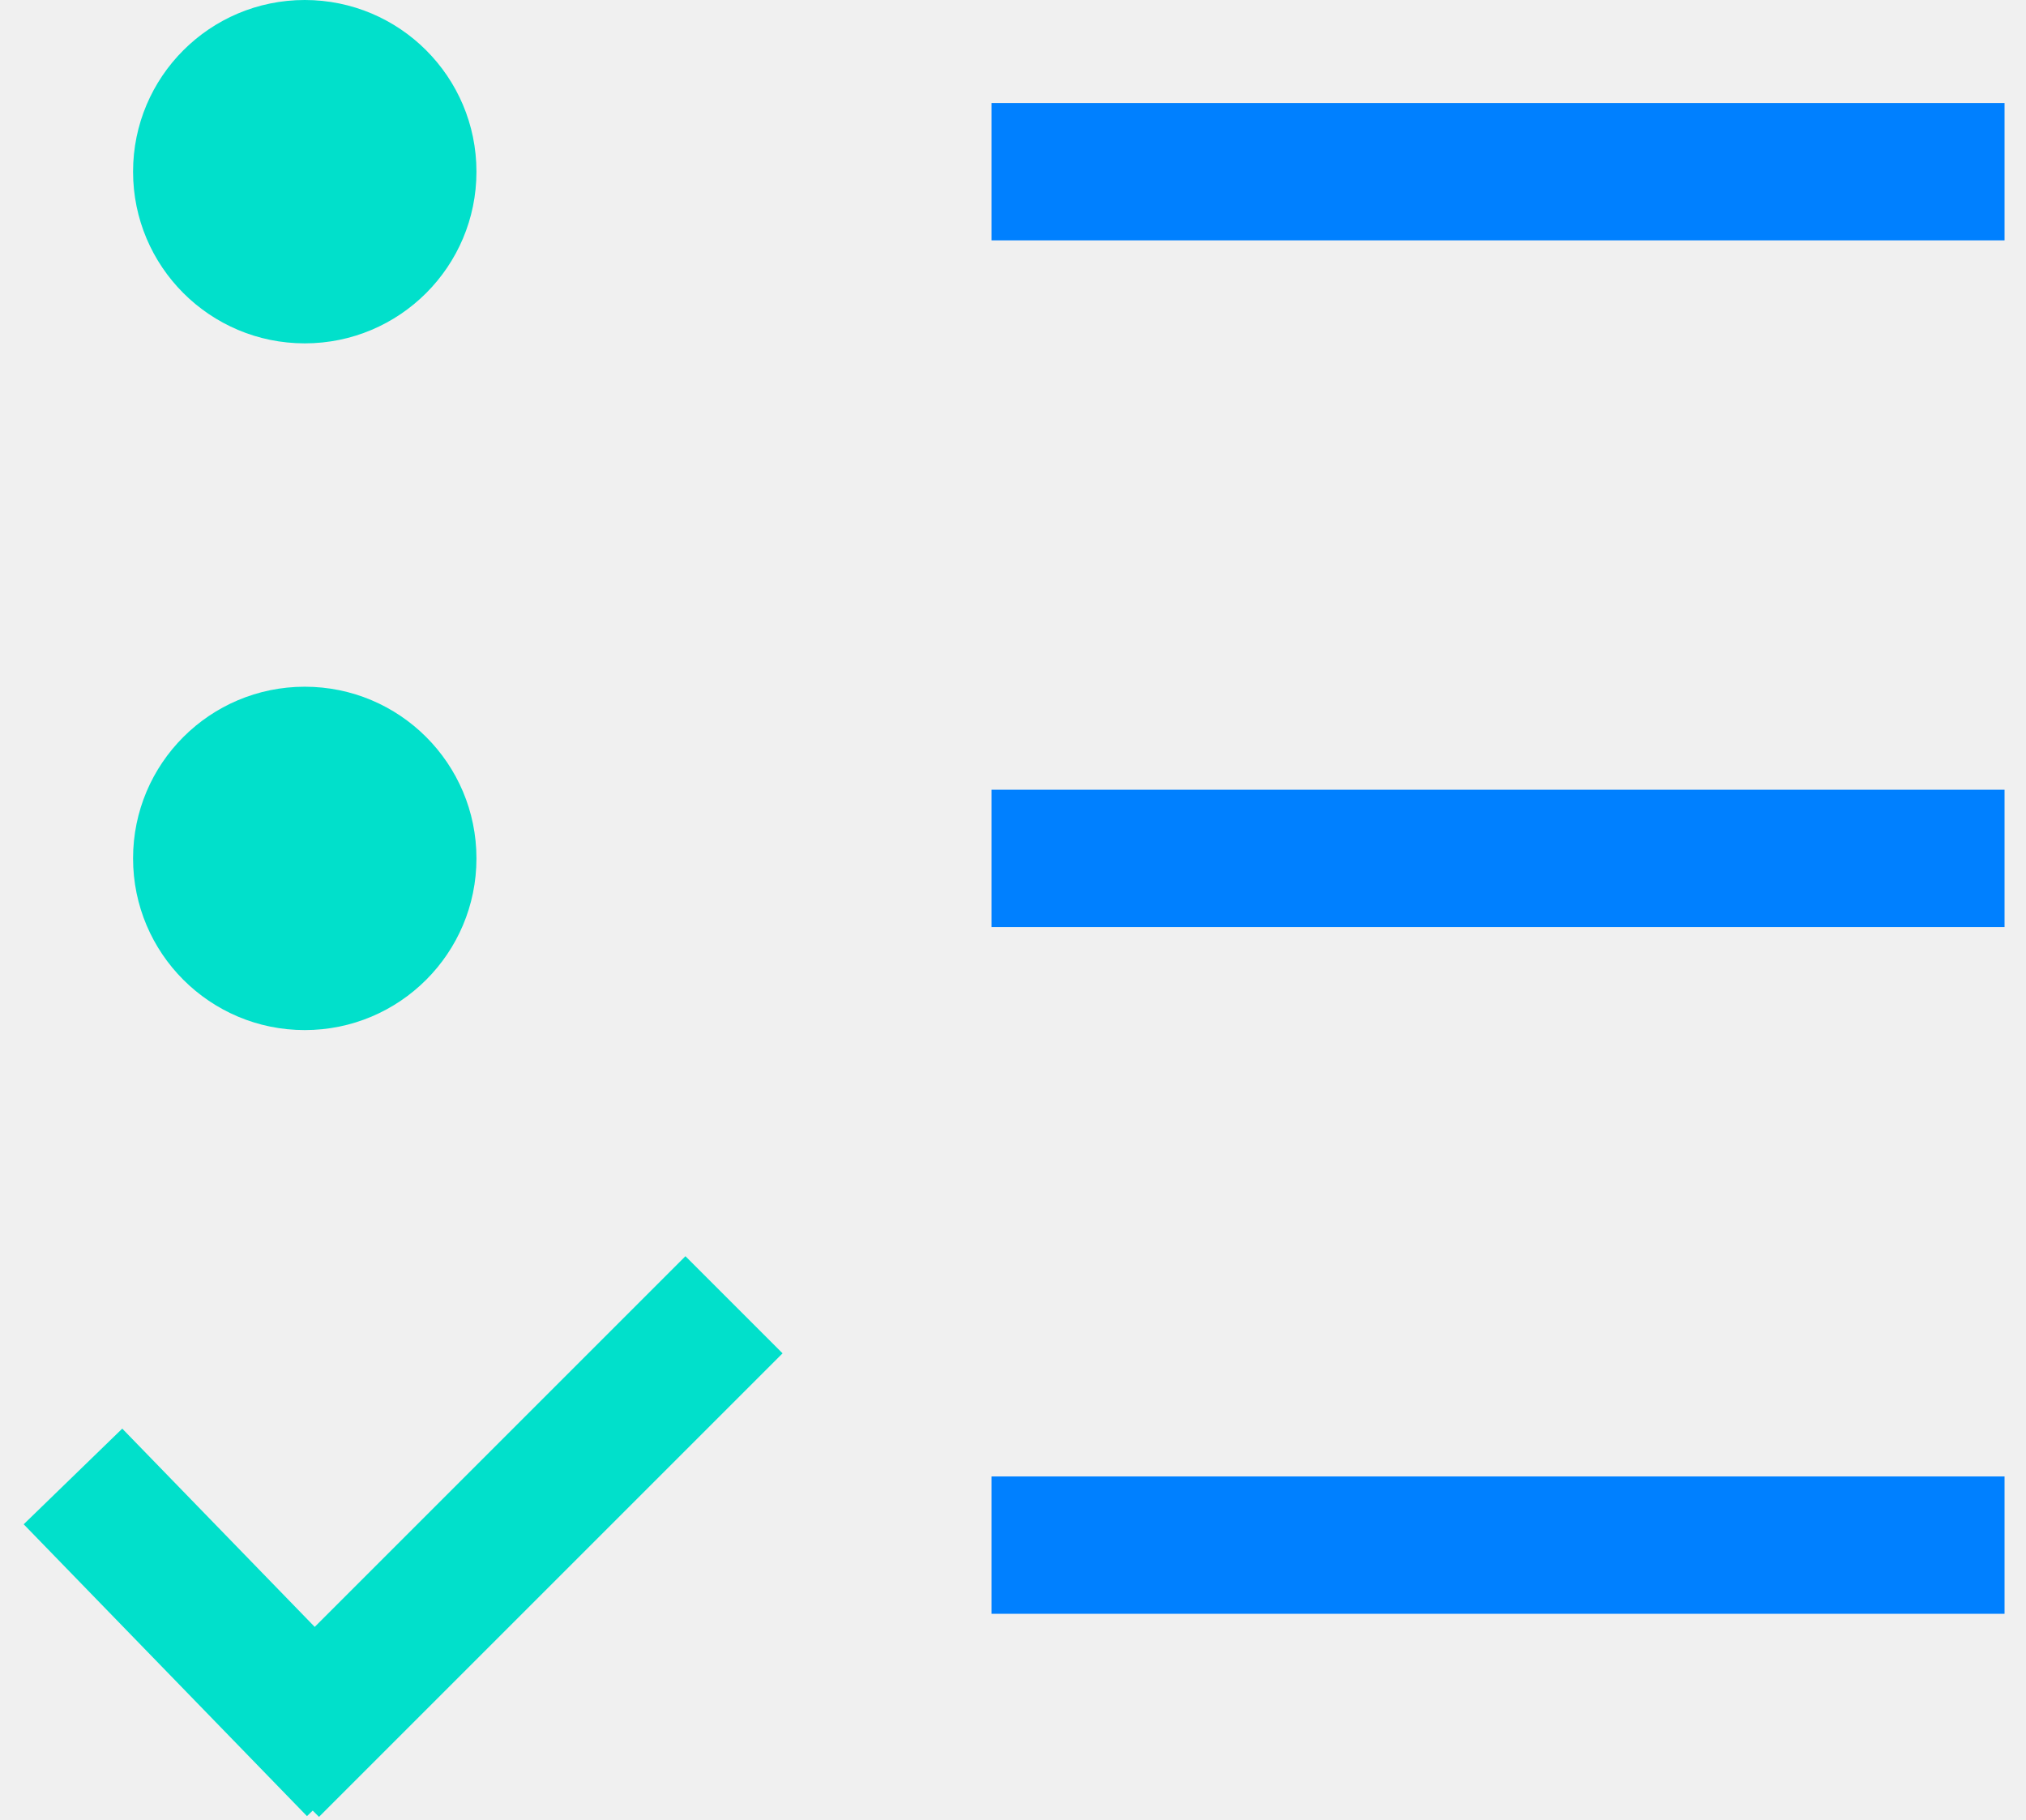
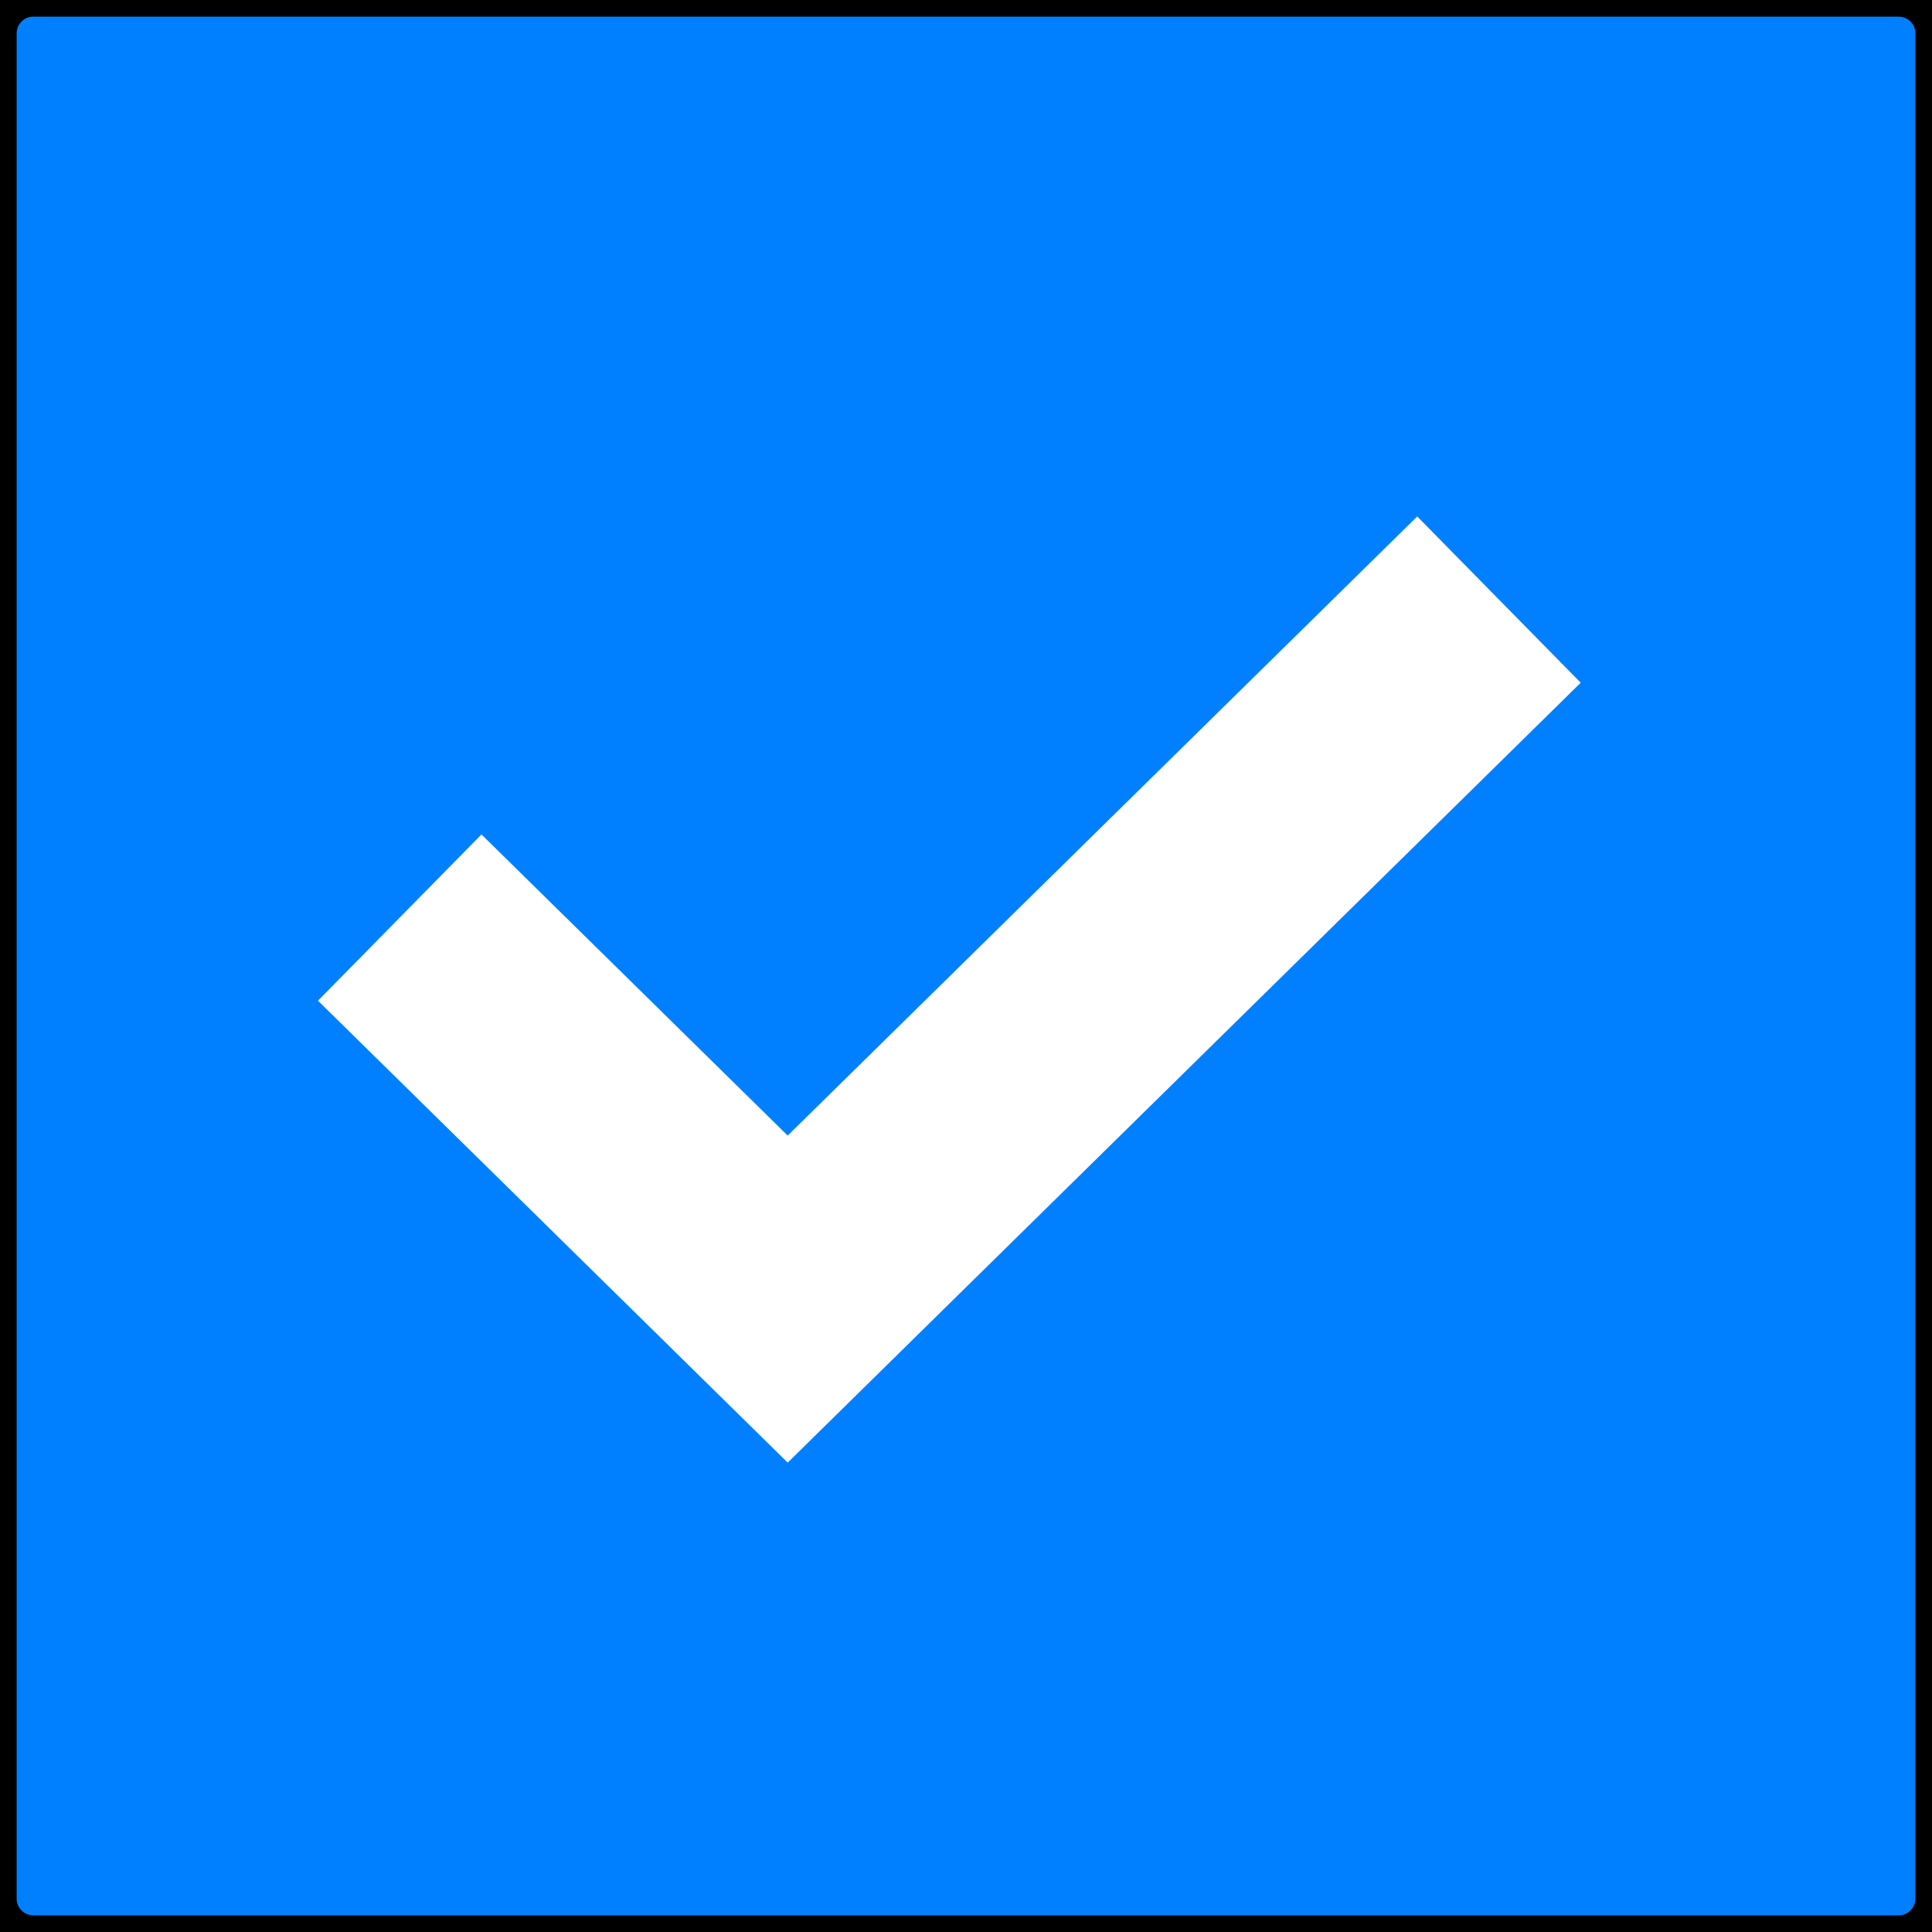
- <svg xmlns="http://www.w3.org/2000/svg" width="59" height="53" viewBox="0 0 59 53" fill="none">
-   <path d="M28.875 5H58.375" stroke="#0080FF" stroke-width="4" />
-   <path d="M28.875 25H58.375" stroke="#0080FF" stroke-width="4" />
-   <path d="M28.875 45H58.375" stroke="#0080FF" stroke-width="4" />
-   <path d="M7.875 51.5L21.375 38" stroke="#01E0CB" stroke-width="4" />
-   <path d="M2.125 43L10.375 51.5" stroke="#01E0CB" stroke-width="4" />
-   <circle cx="8.875" cy="5" r="5" fill="#01E0CB" />
-   <circle cx="8.875" cy="25" r="5" fill="#01E0CB" />
+ <svg xmlns="http://www.w3.org/2000/svg" width="58" height="58" viewBox="0 0 58 58" fill="none">
+   <rect width="58" height="58" rx="1" fill="#0080FF" />
+   <rect width="58" height="58" rx="1" stroke="black" />
+   <path d="M12 27.546L23.647 39L45 18" stroke="white" stroke-width="7" />
</svg>
